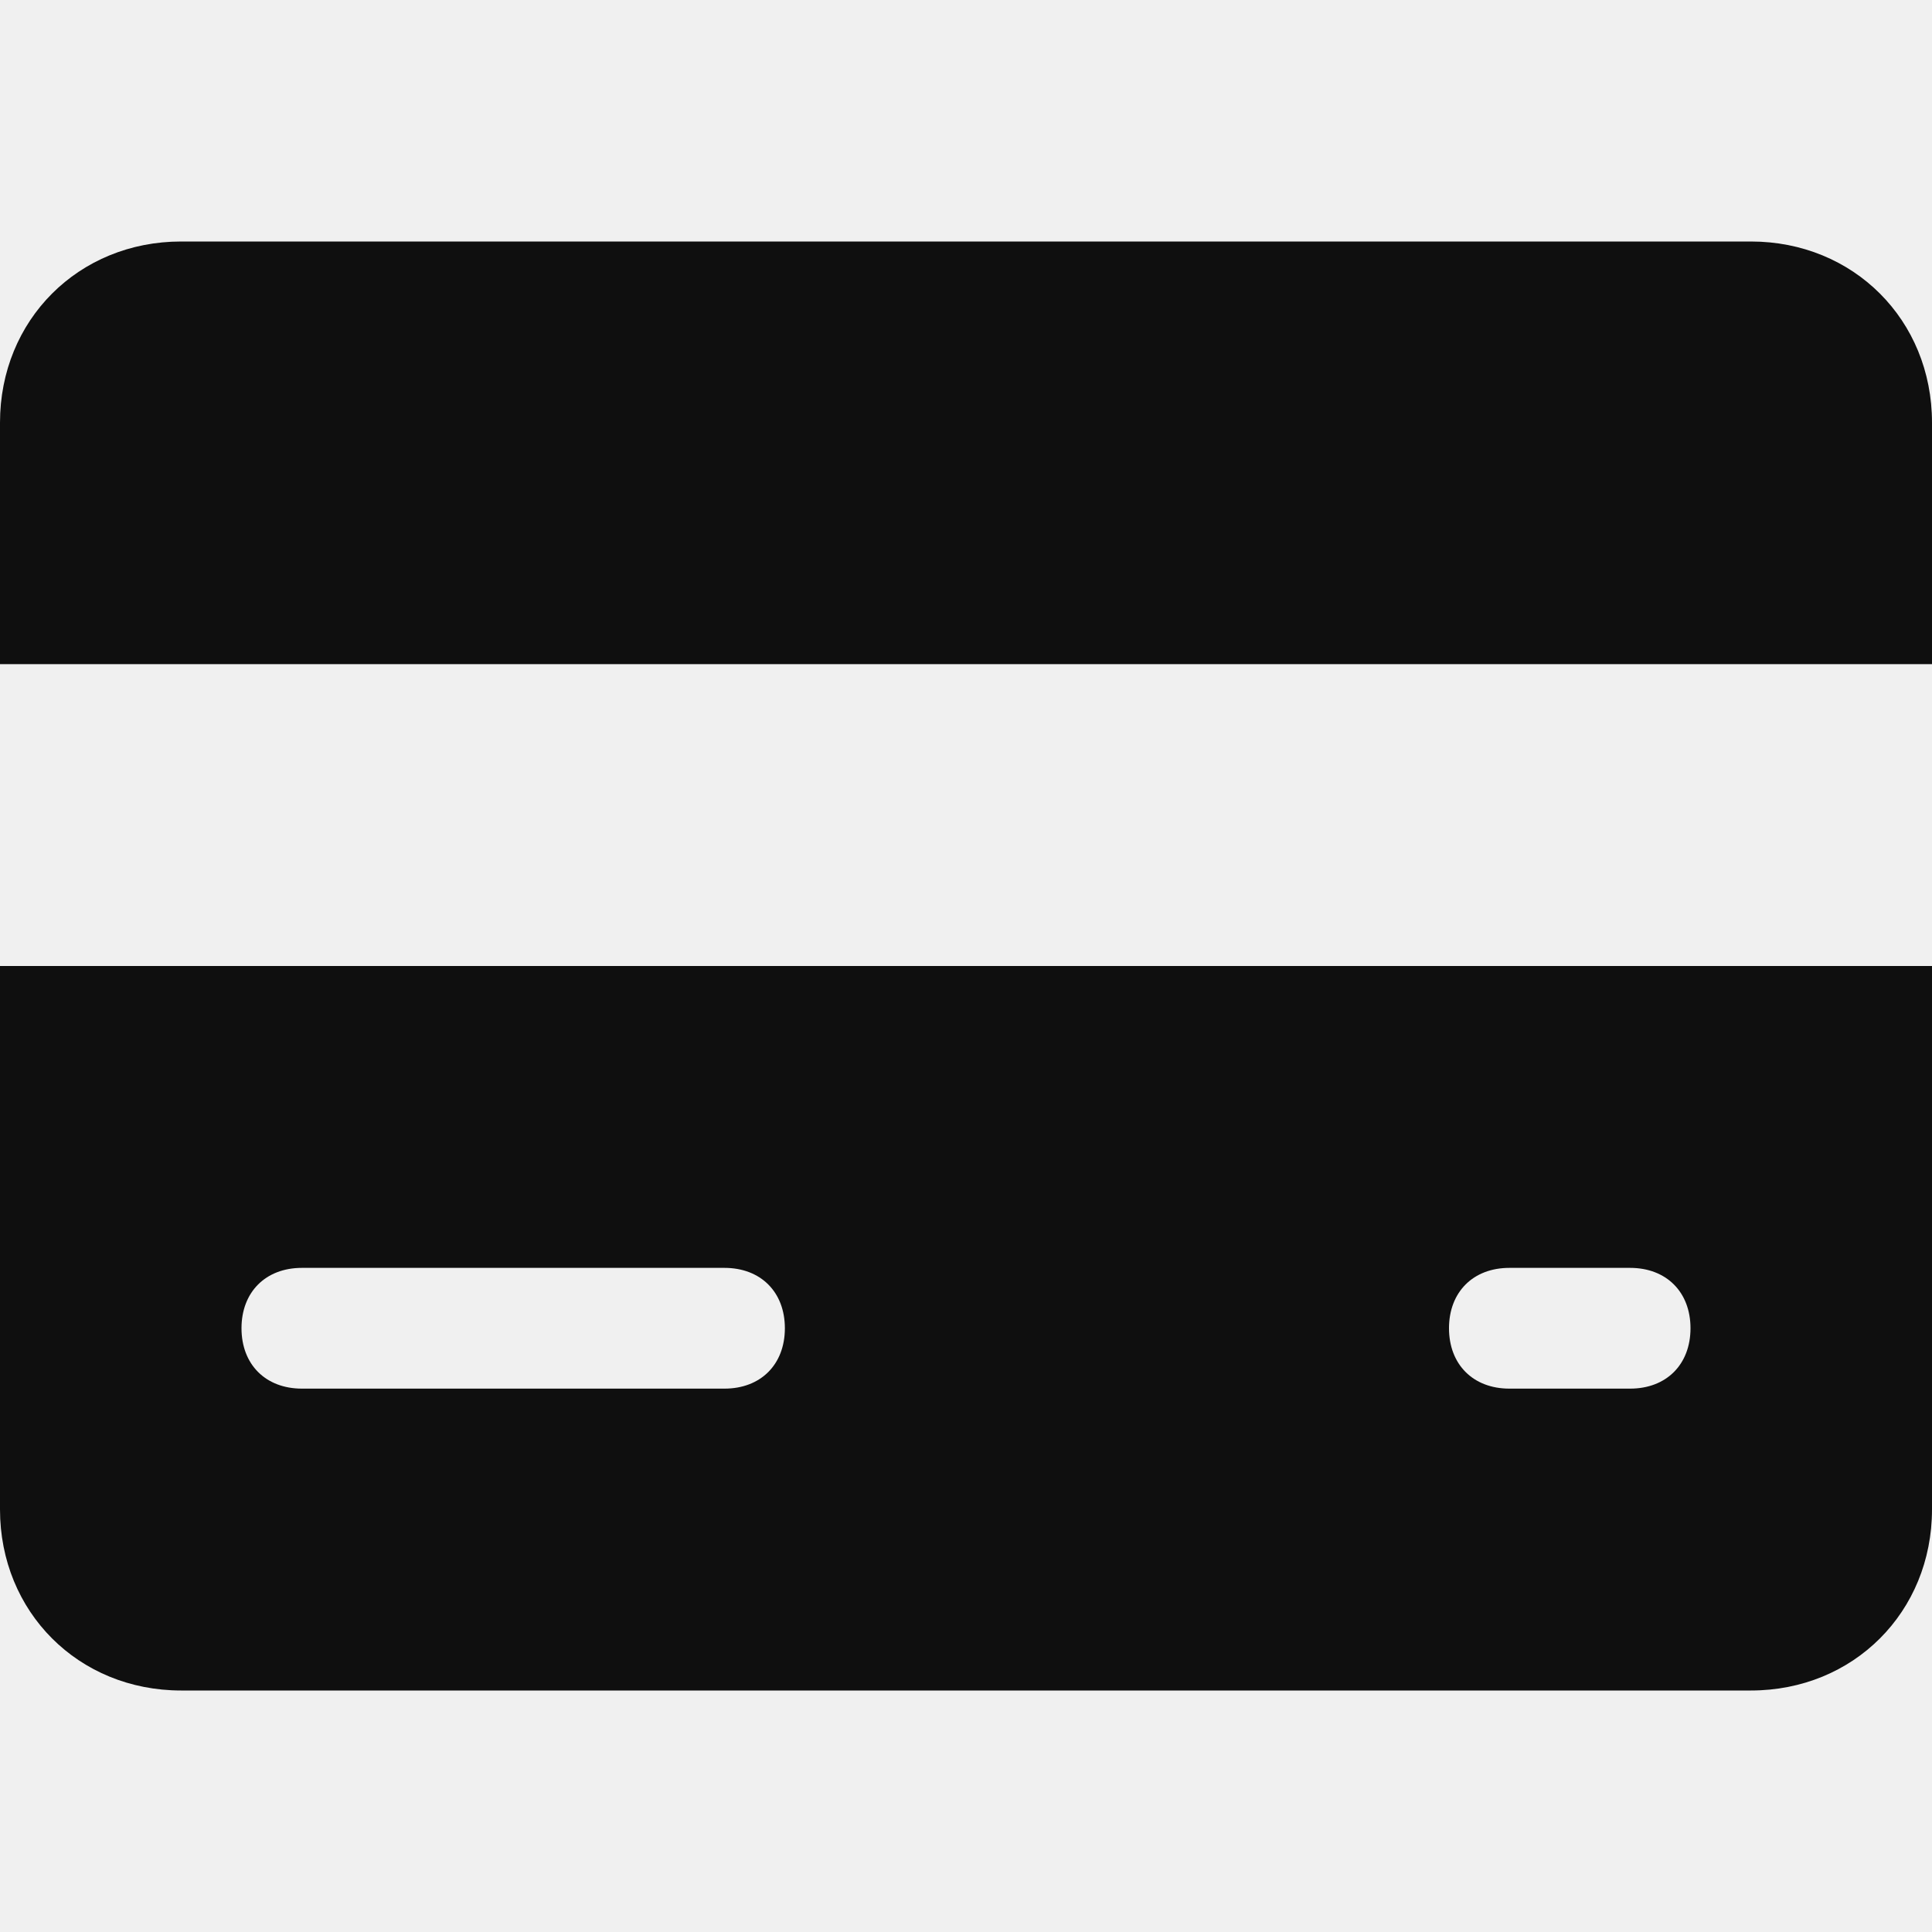
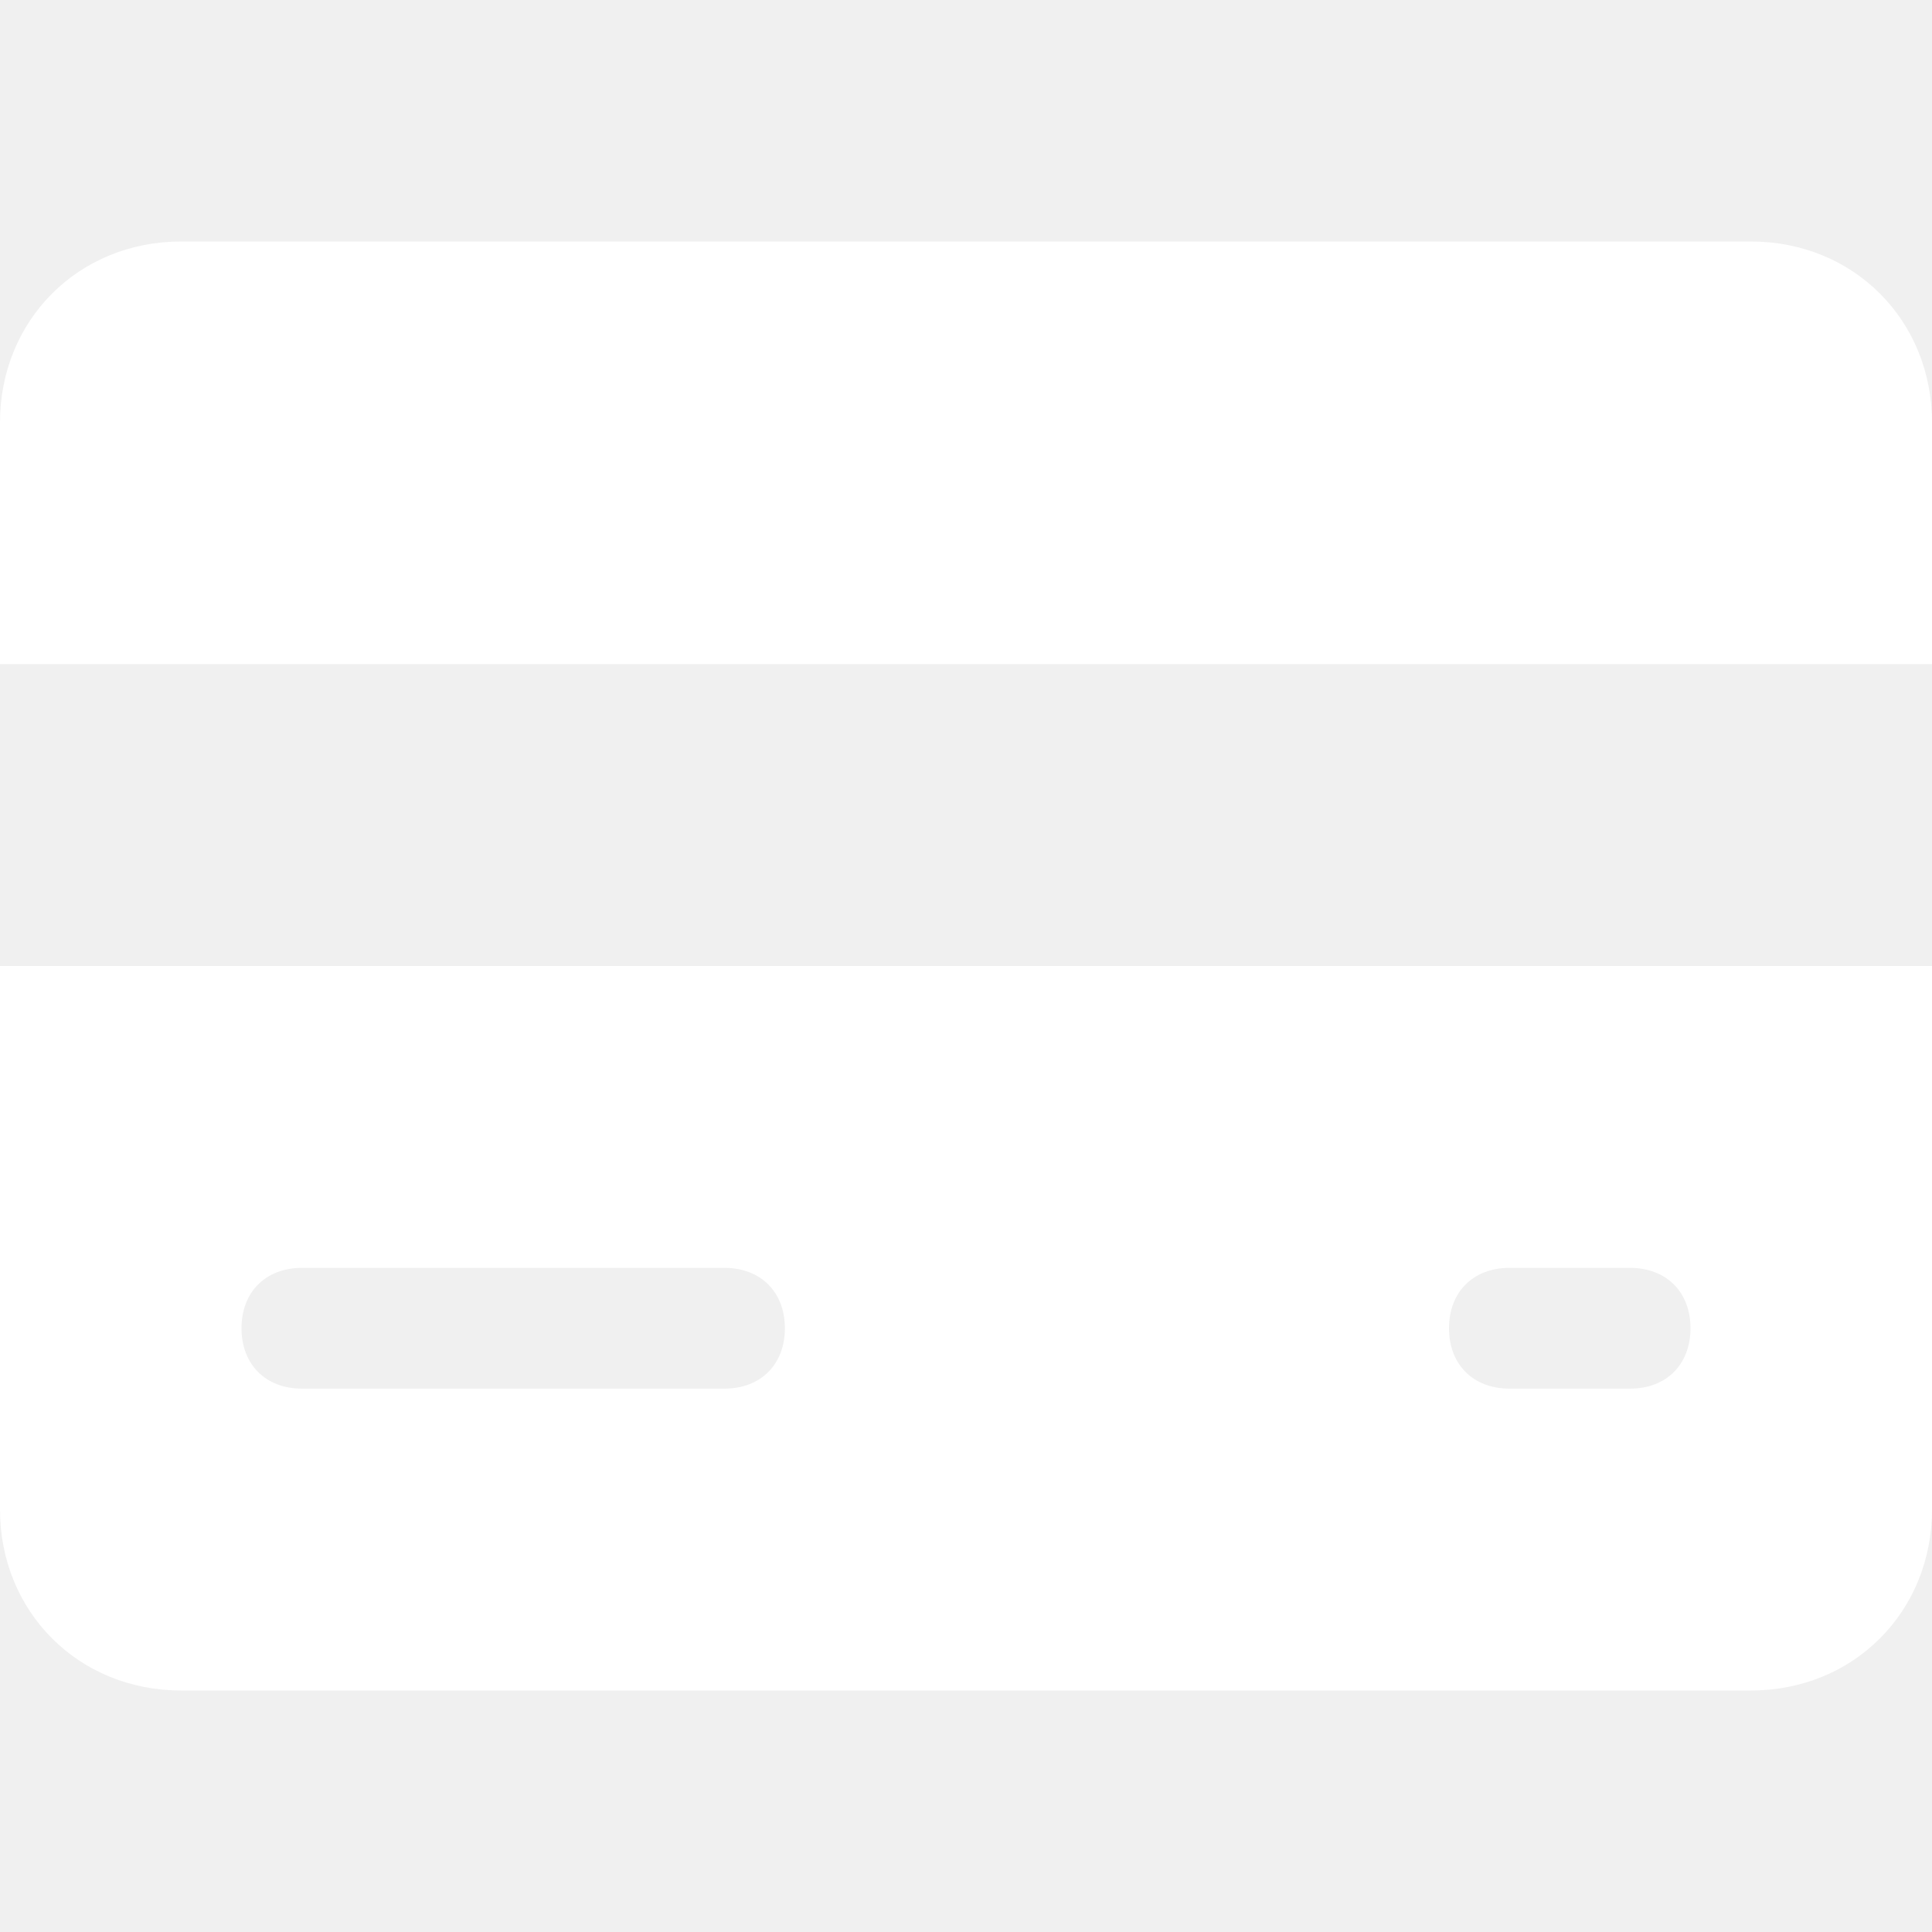
<svg xmlns="http://www.w3.org/2000/svg" class="nc-icon glyph" viewBox="0 0 32 32">
-   <g fill="#0f0f0f">
+   <g fill="#ffffff">
    <path d="M32 11V7c0-1.7-1.3-3-3-3H3C1.3 4 0 5.3 0 7v4h32z" data-color="color-2" />
    <path d="M0 16v9c0 1.7 1.3 3 3 3h26c1.7 0 3-1.3 3-3v-9H0zm12 7H5c-.6 0-1-.4-1-1s.4-1 1-1h7c.6 0 1 .4 1 1s-.4 1-1 1zm15 0h-2c-.6 0-1-.4-1-1s.4-1 1-1h2c.6 0 1 .4 1 1s-.4 1-1 1z" />
  </g>
</svg>
